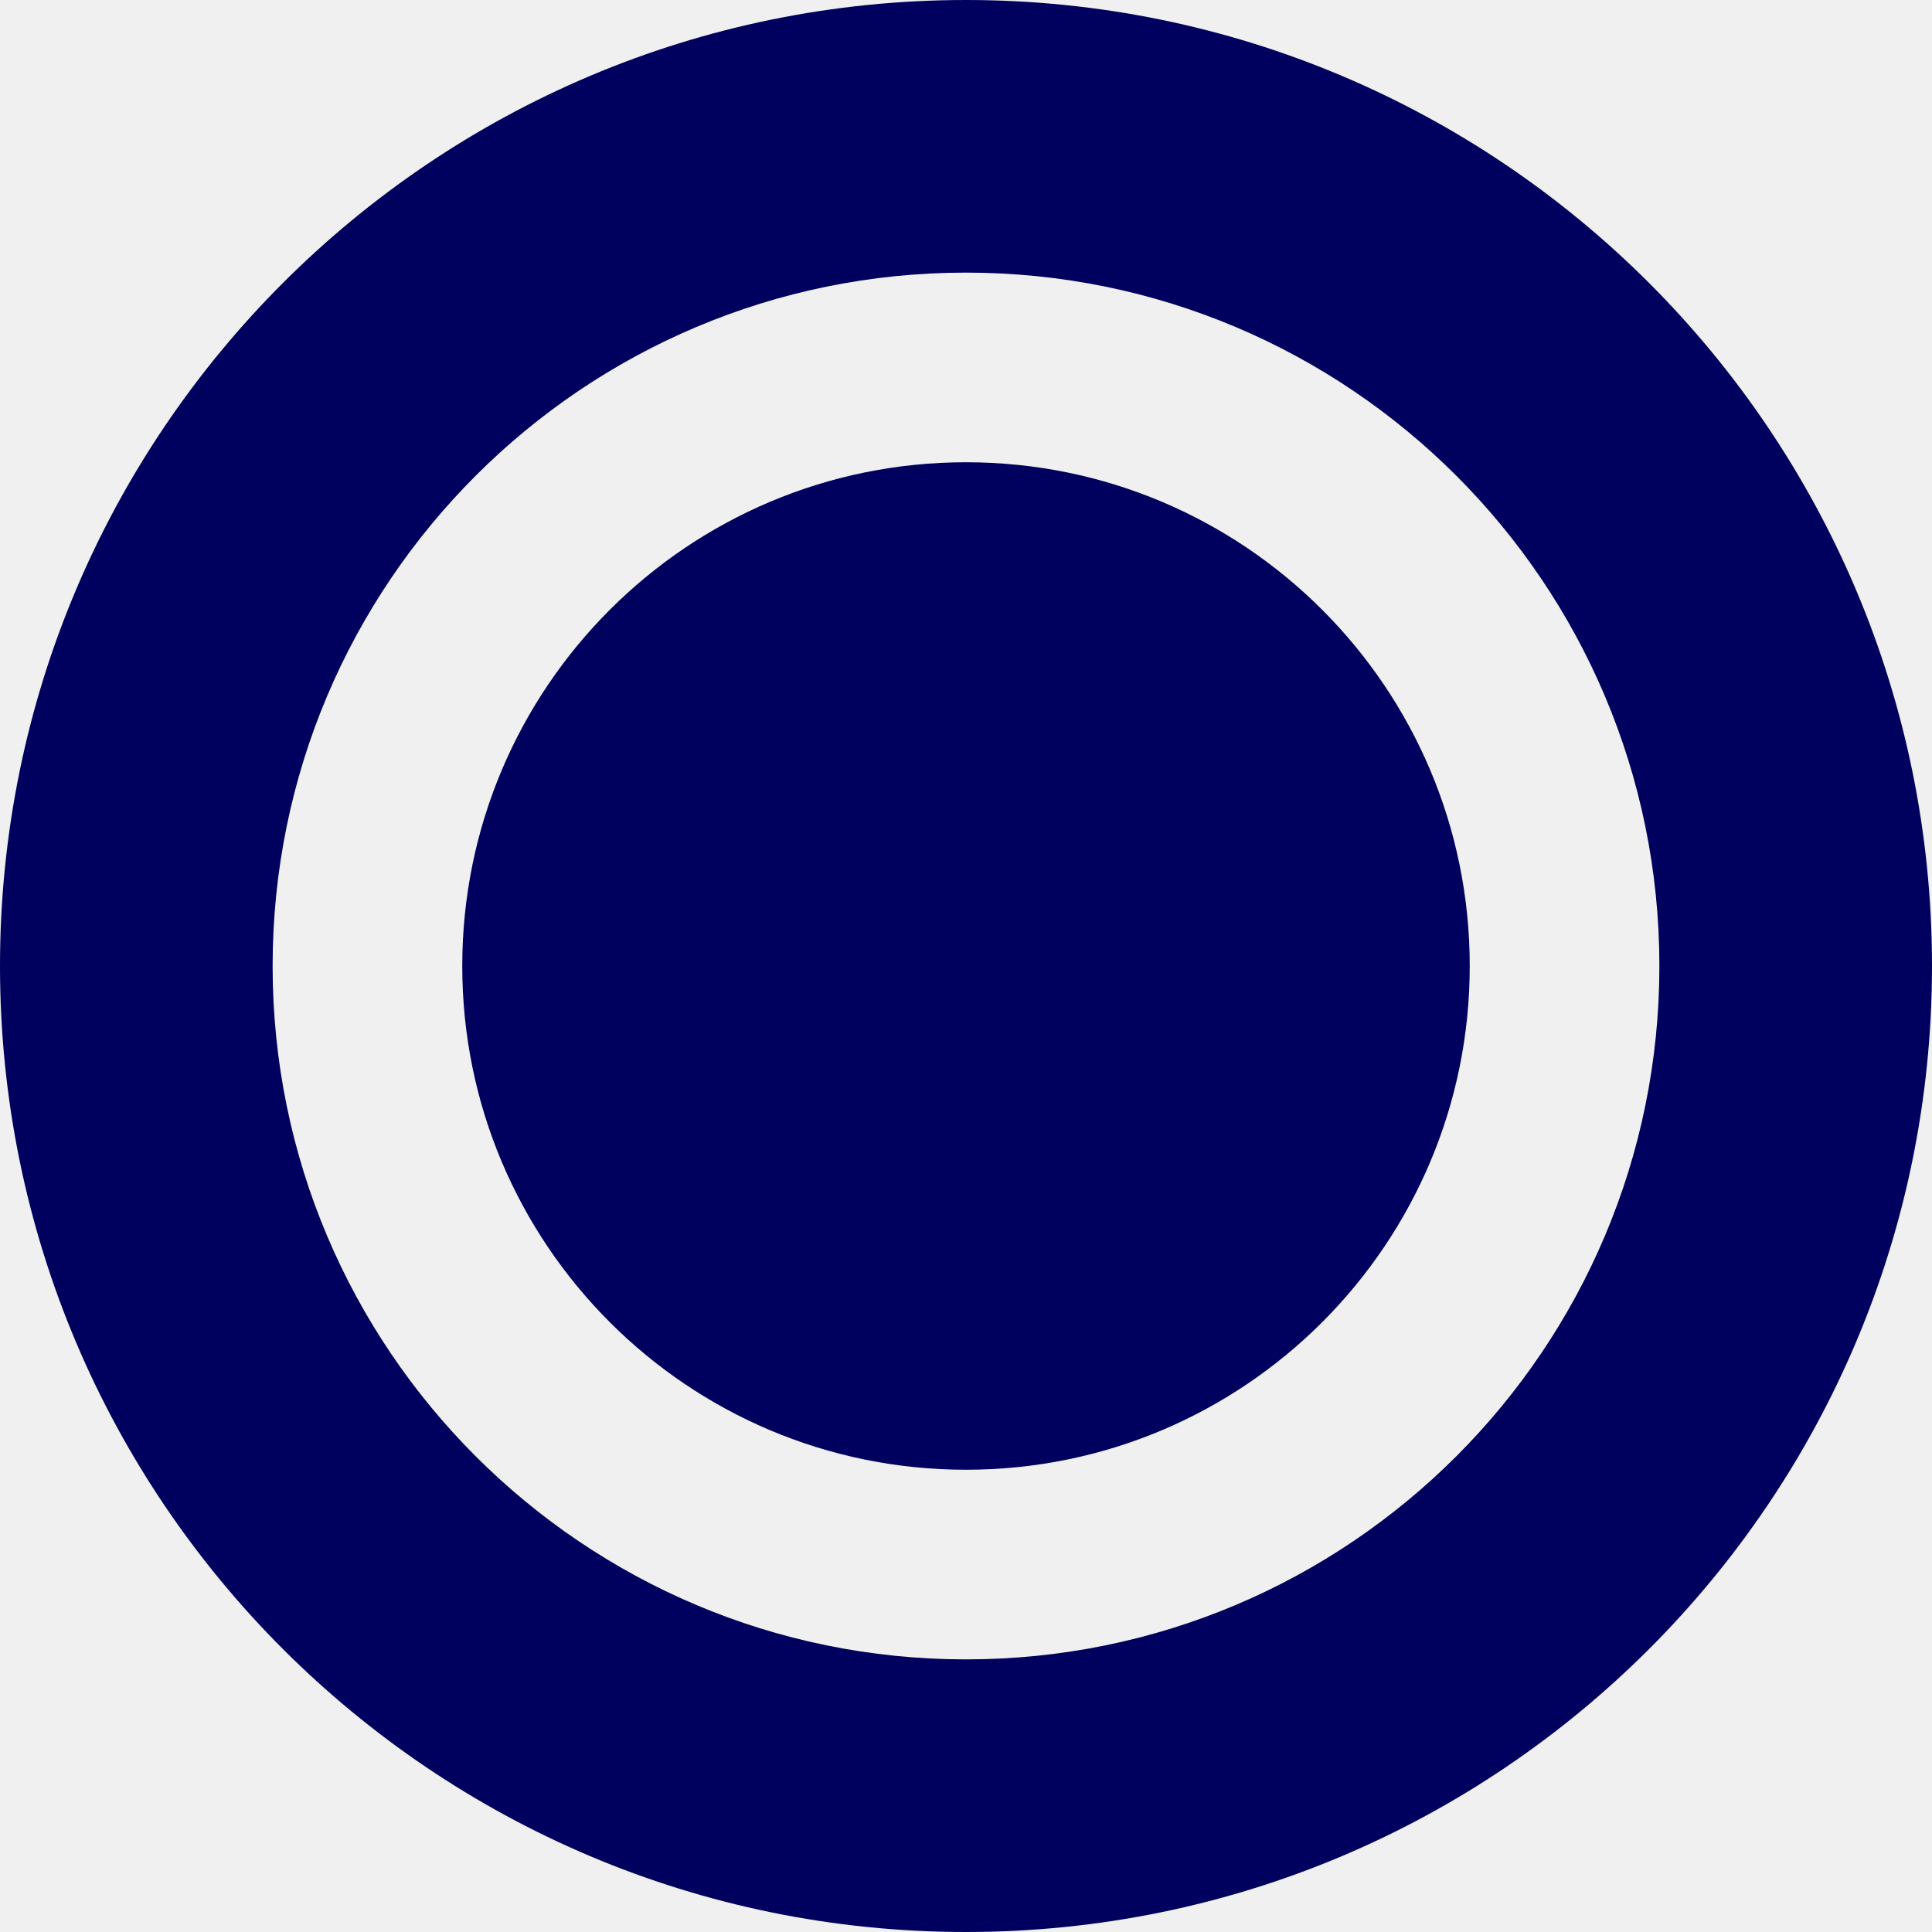
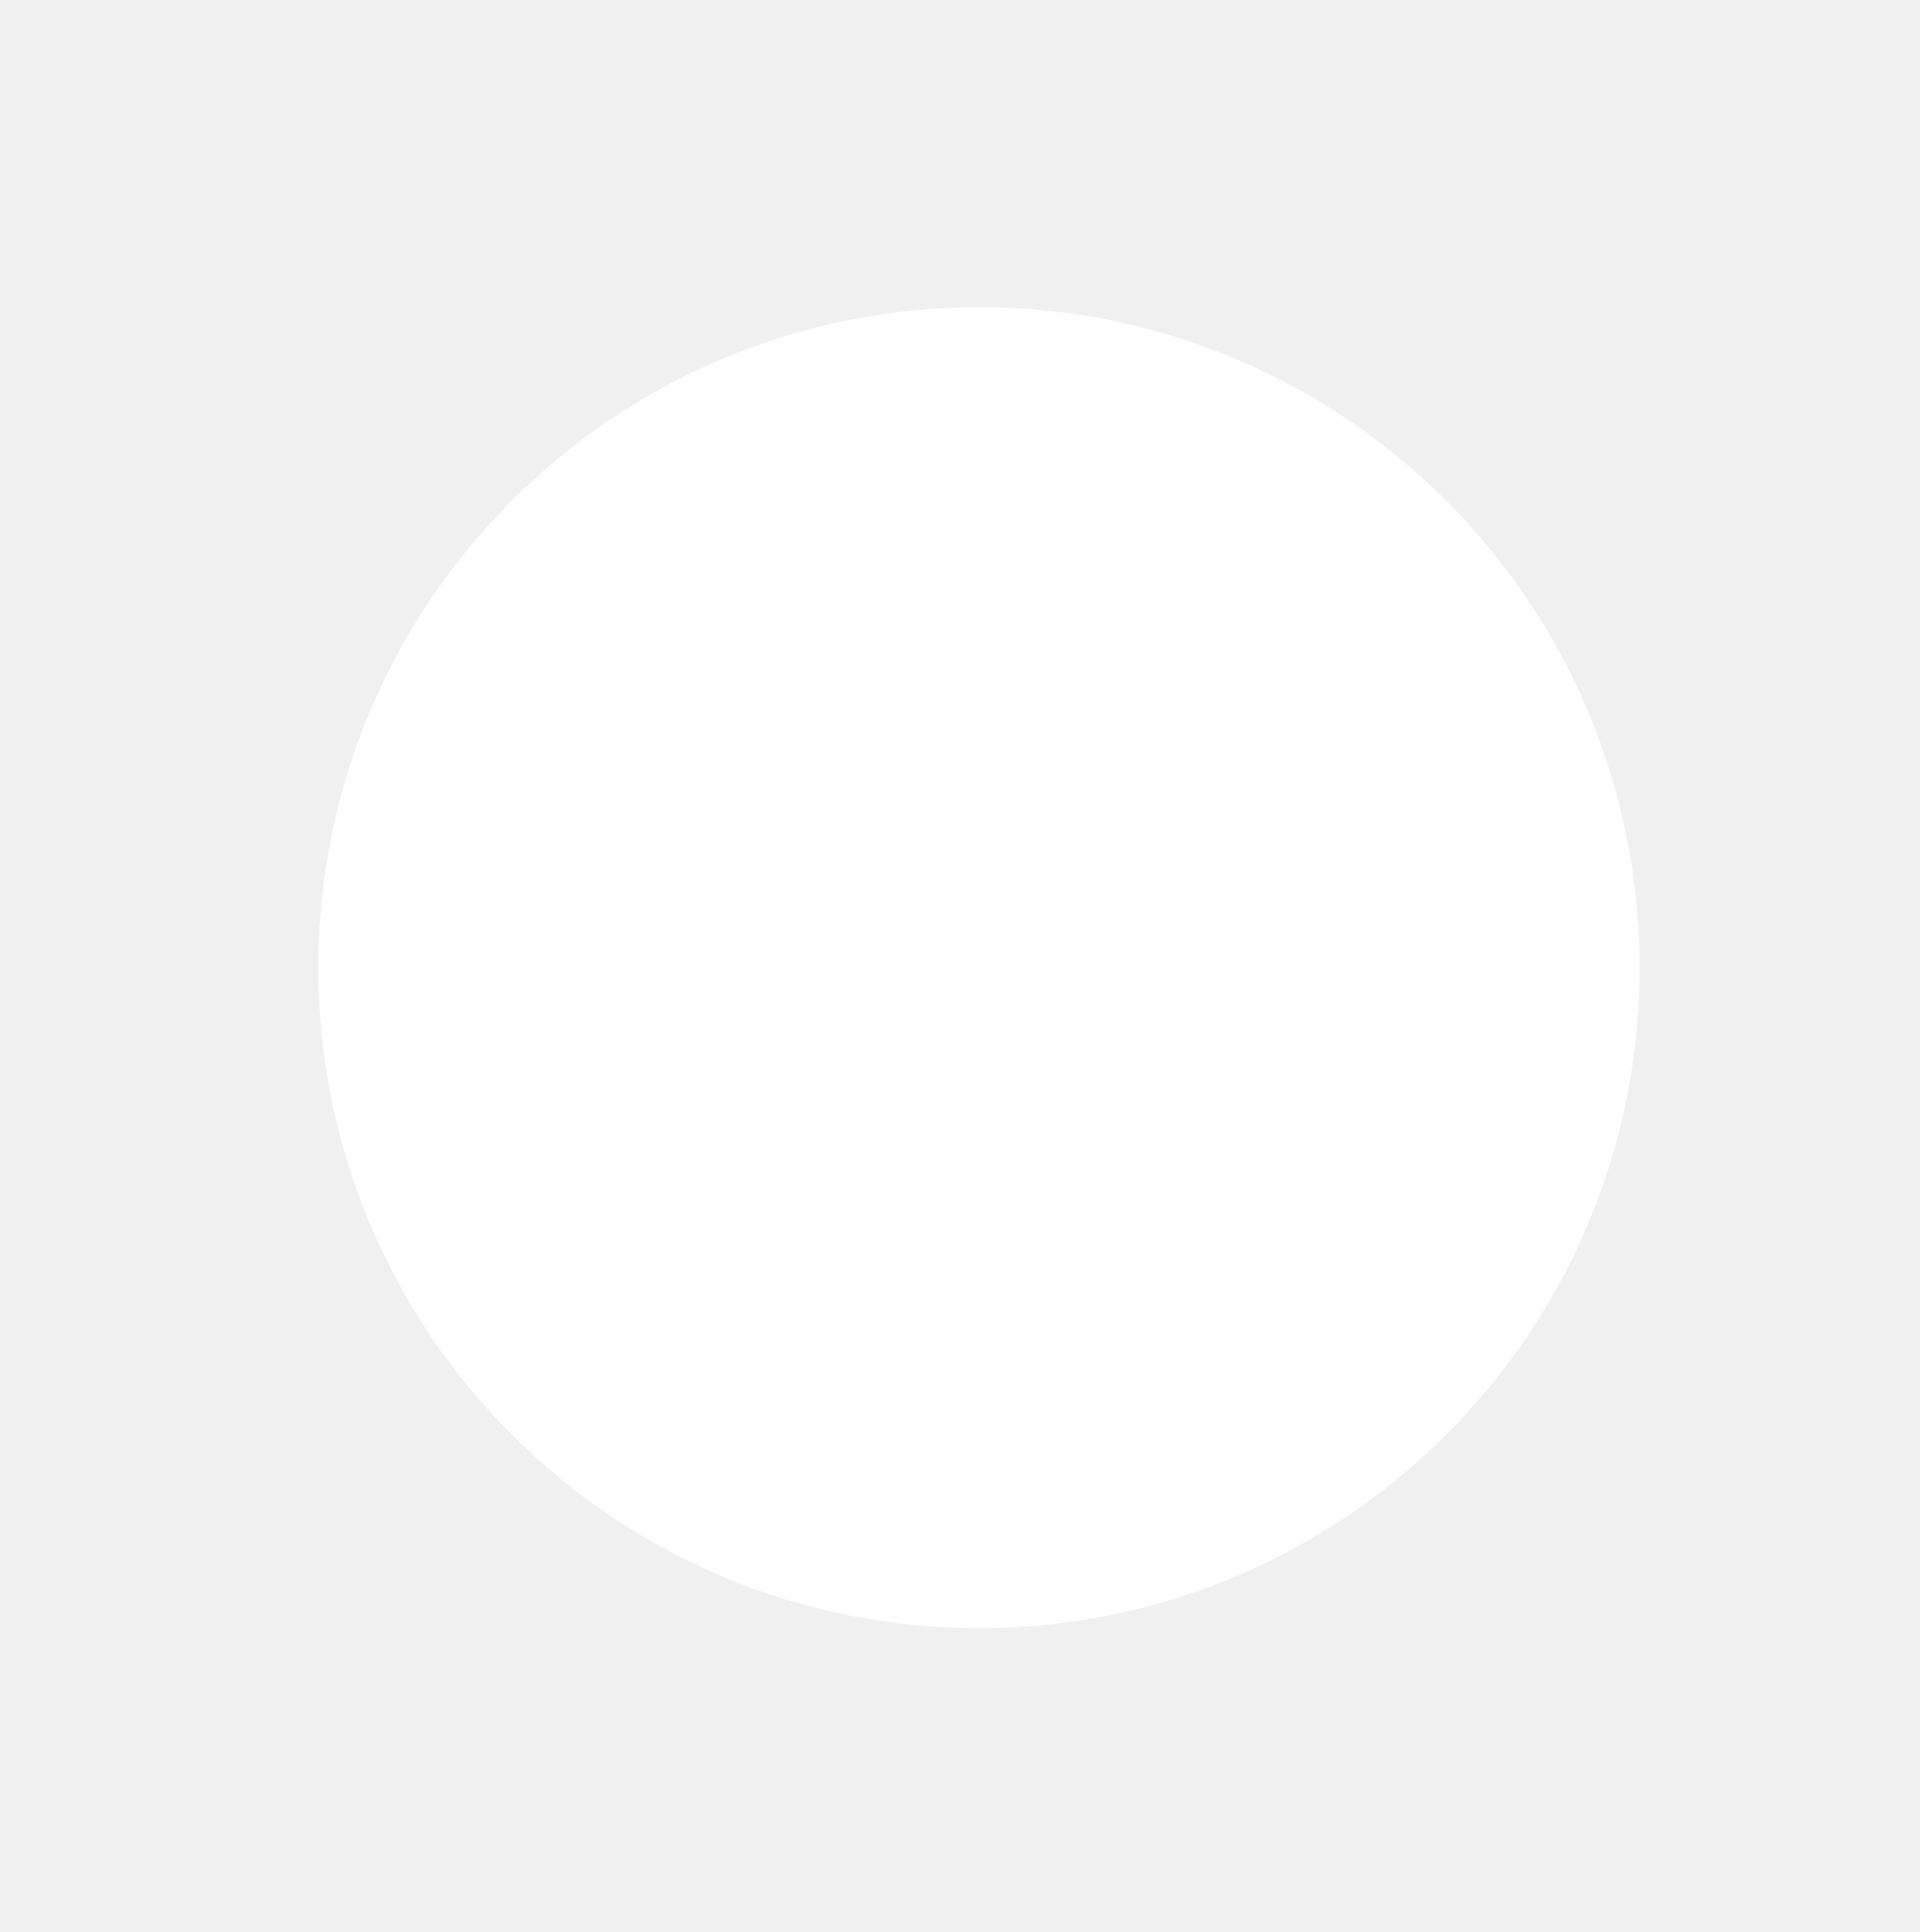
- <svg xmlns="http://www.w3.org/2000/svg" id="_Слой_1" data-name="Слой 1" viewBox="0 0 163 163">
-   <circle fill="#00005e" class="cls-1" cx="81.5" cy="81.5" r="42.5" />
-   <path fill="#00005e" class="cls-1" d="m81.5,0C36.49,0,0,36.49,0,81.5s36.49,81.5,81.5,81.5,81.5-36.49,81.5-81.5S126.51,0,81.5,0Zm0,140c-32.31,0-58.5-26.19-58.5-58.5s26.19-58.5,58.5-58.5,58.5,26.19,58.5,58.5-26.19,58.5-58.5,58.5Z" />
+ <svg xmlns="http://www.w3.org/2000/svg" id="_Слой_1" data-name="Слой 1" viewBox="0 0 229.5 231">
+   <defs>
+     <style>
+       .cls-1 {
+         fill: #fff;
+       }
+     </style>
+   </defs>
+   <circle class="cls-1" cx="117.03" cy="115.7" r="78.97" />
</svg>
